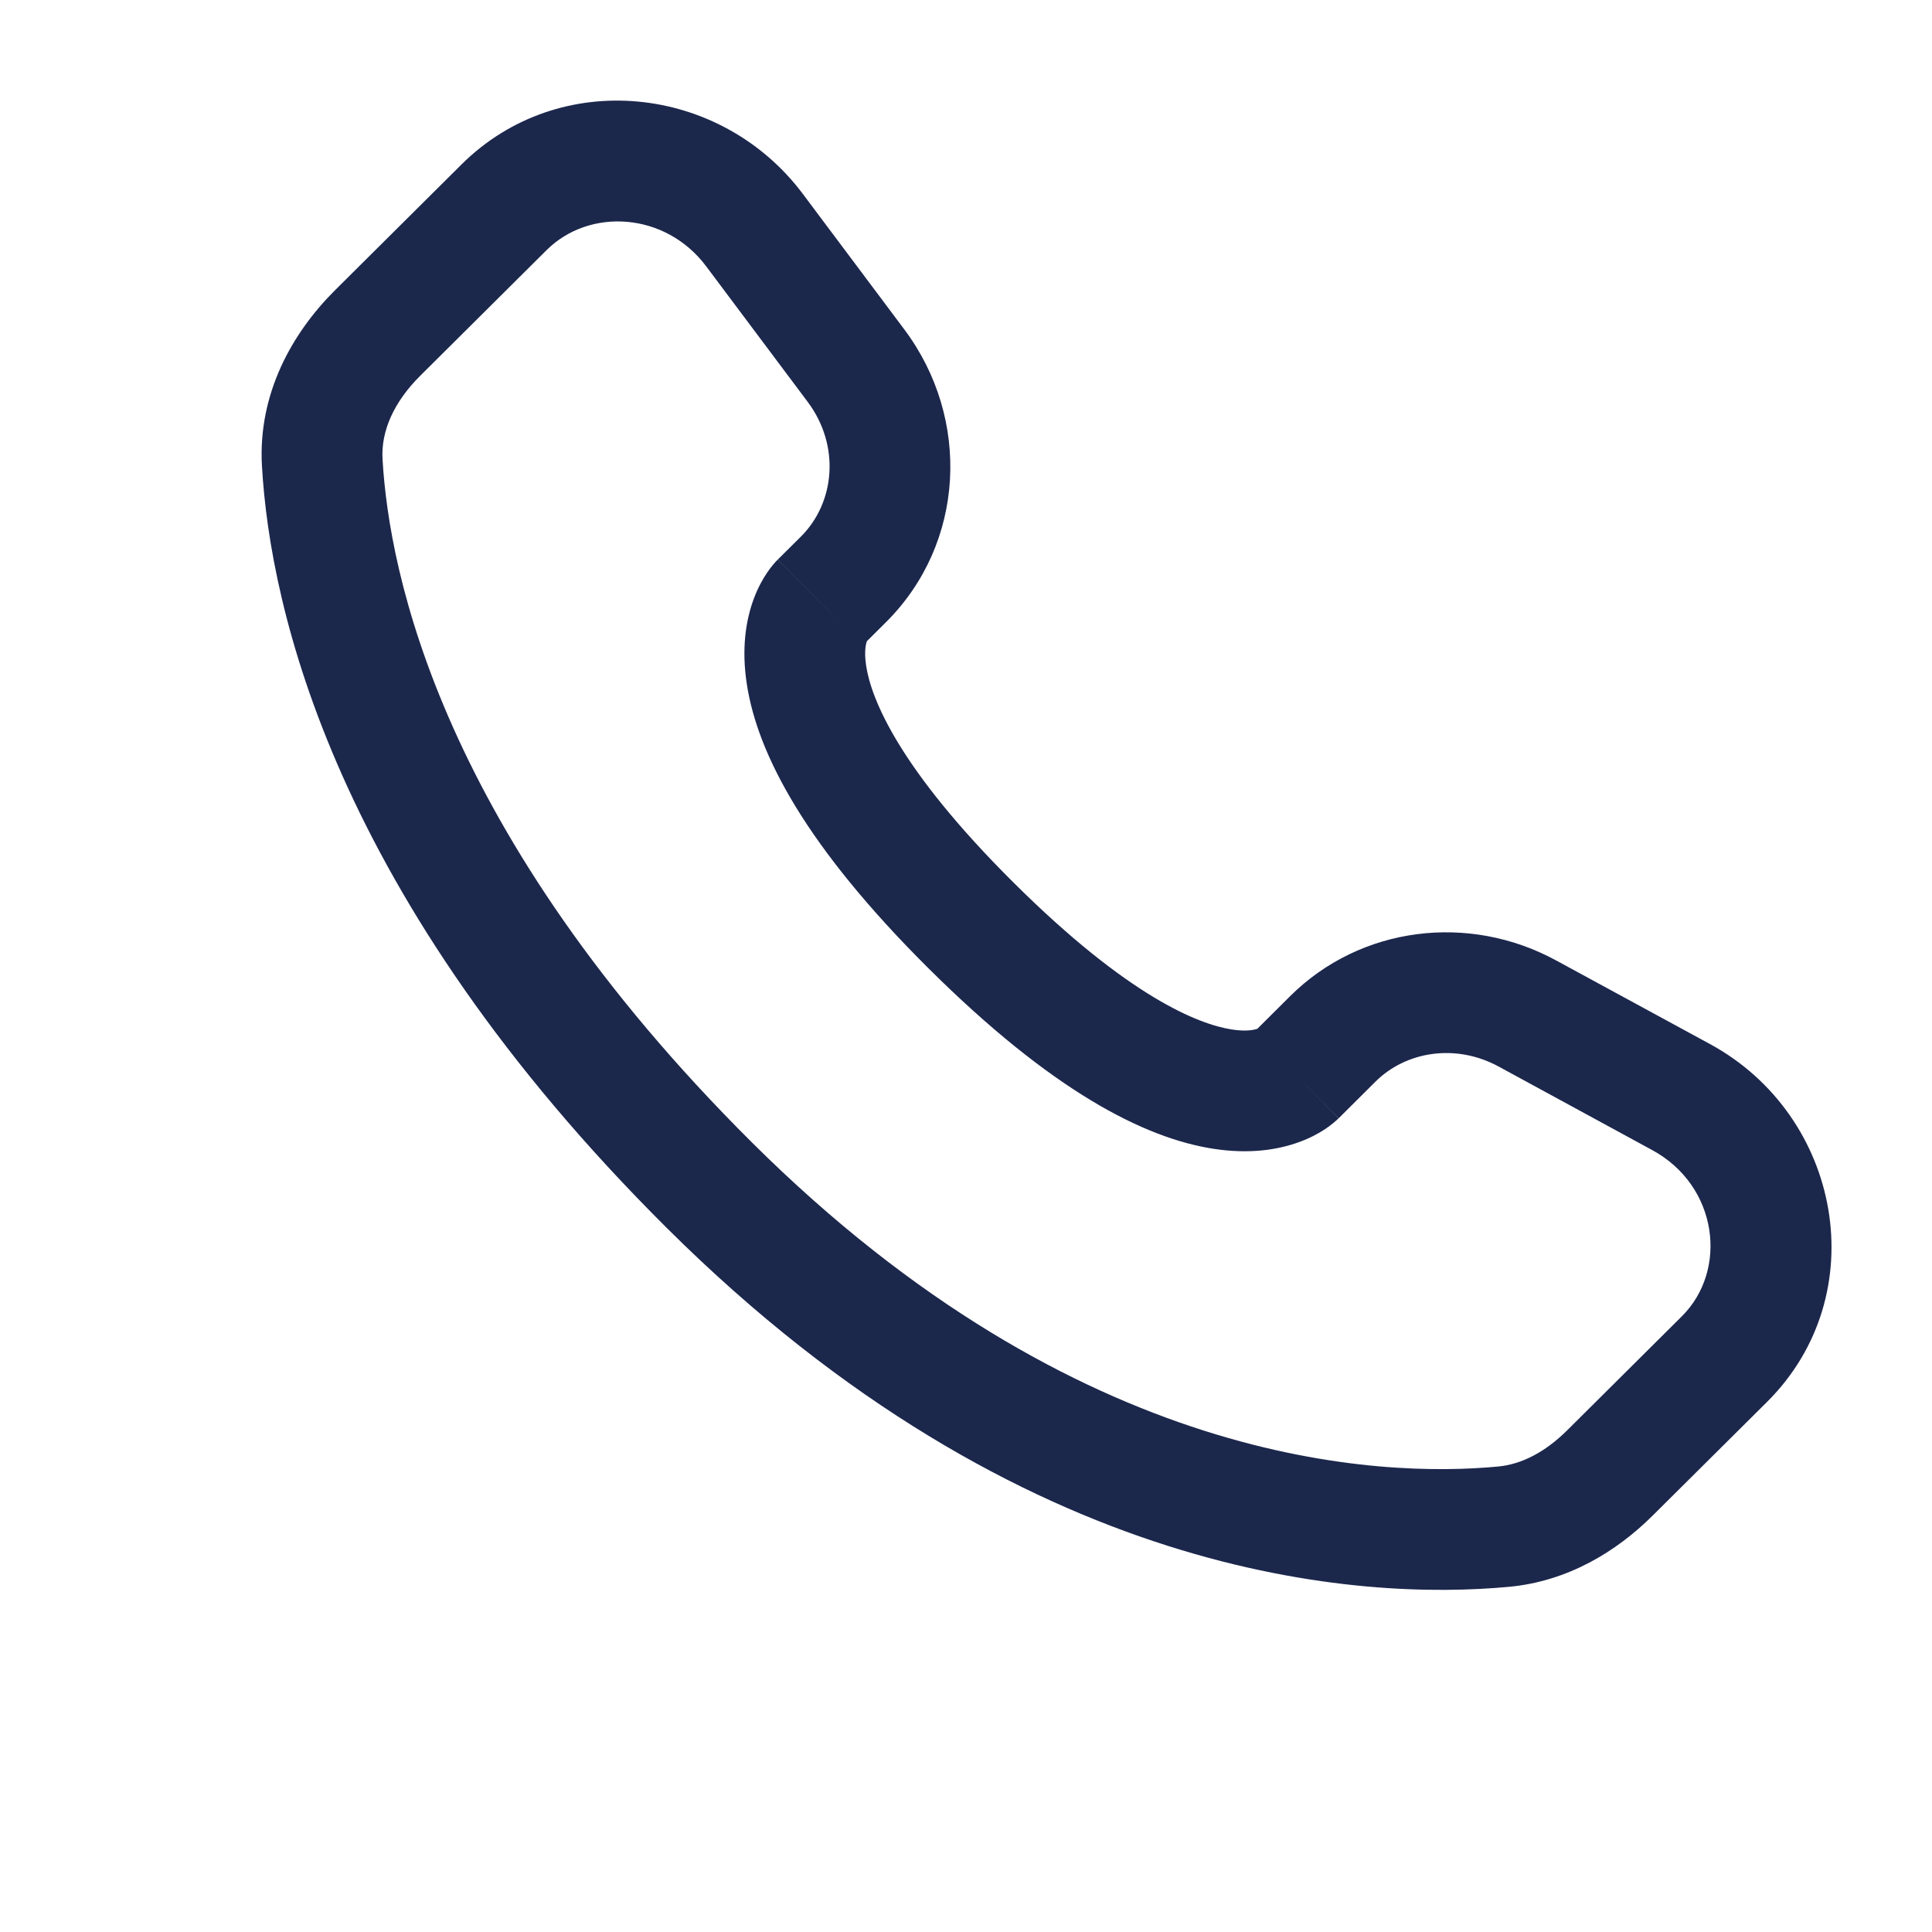
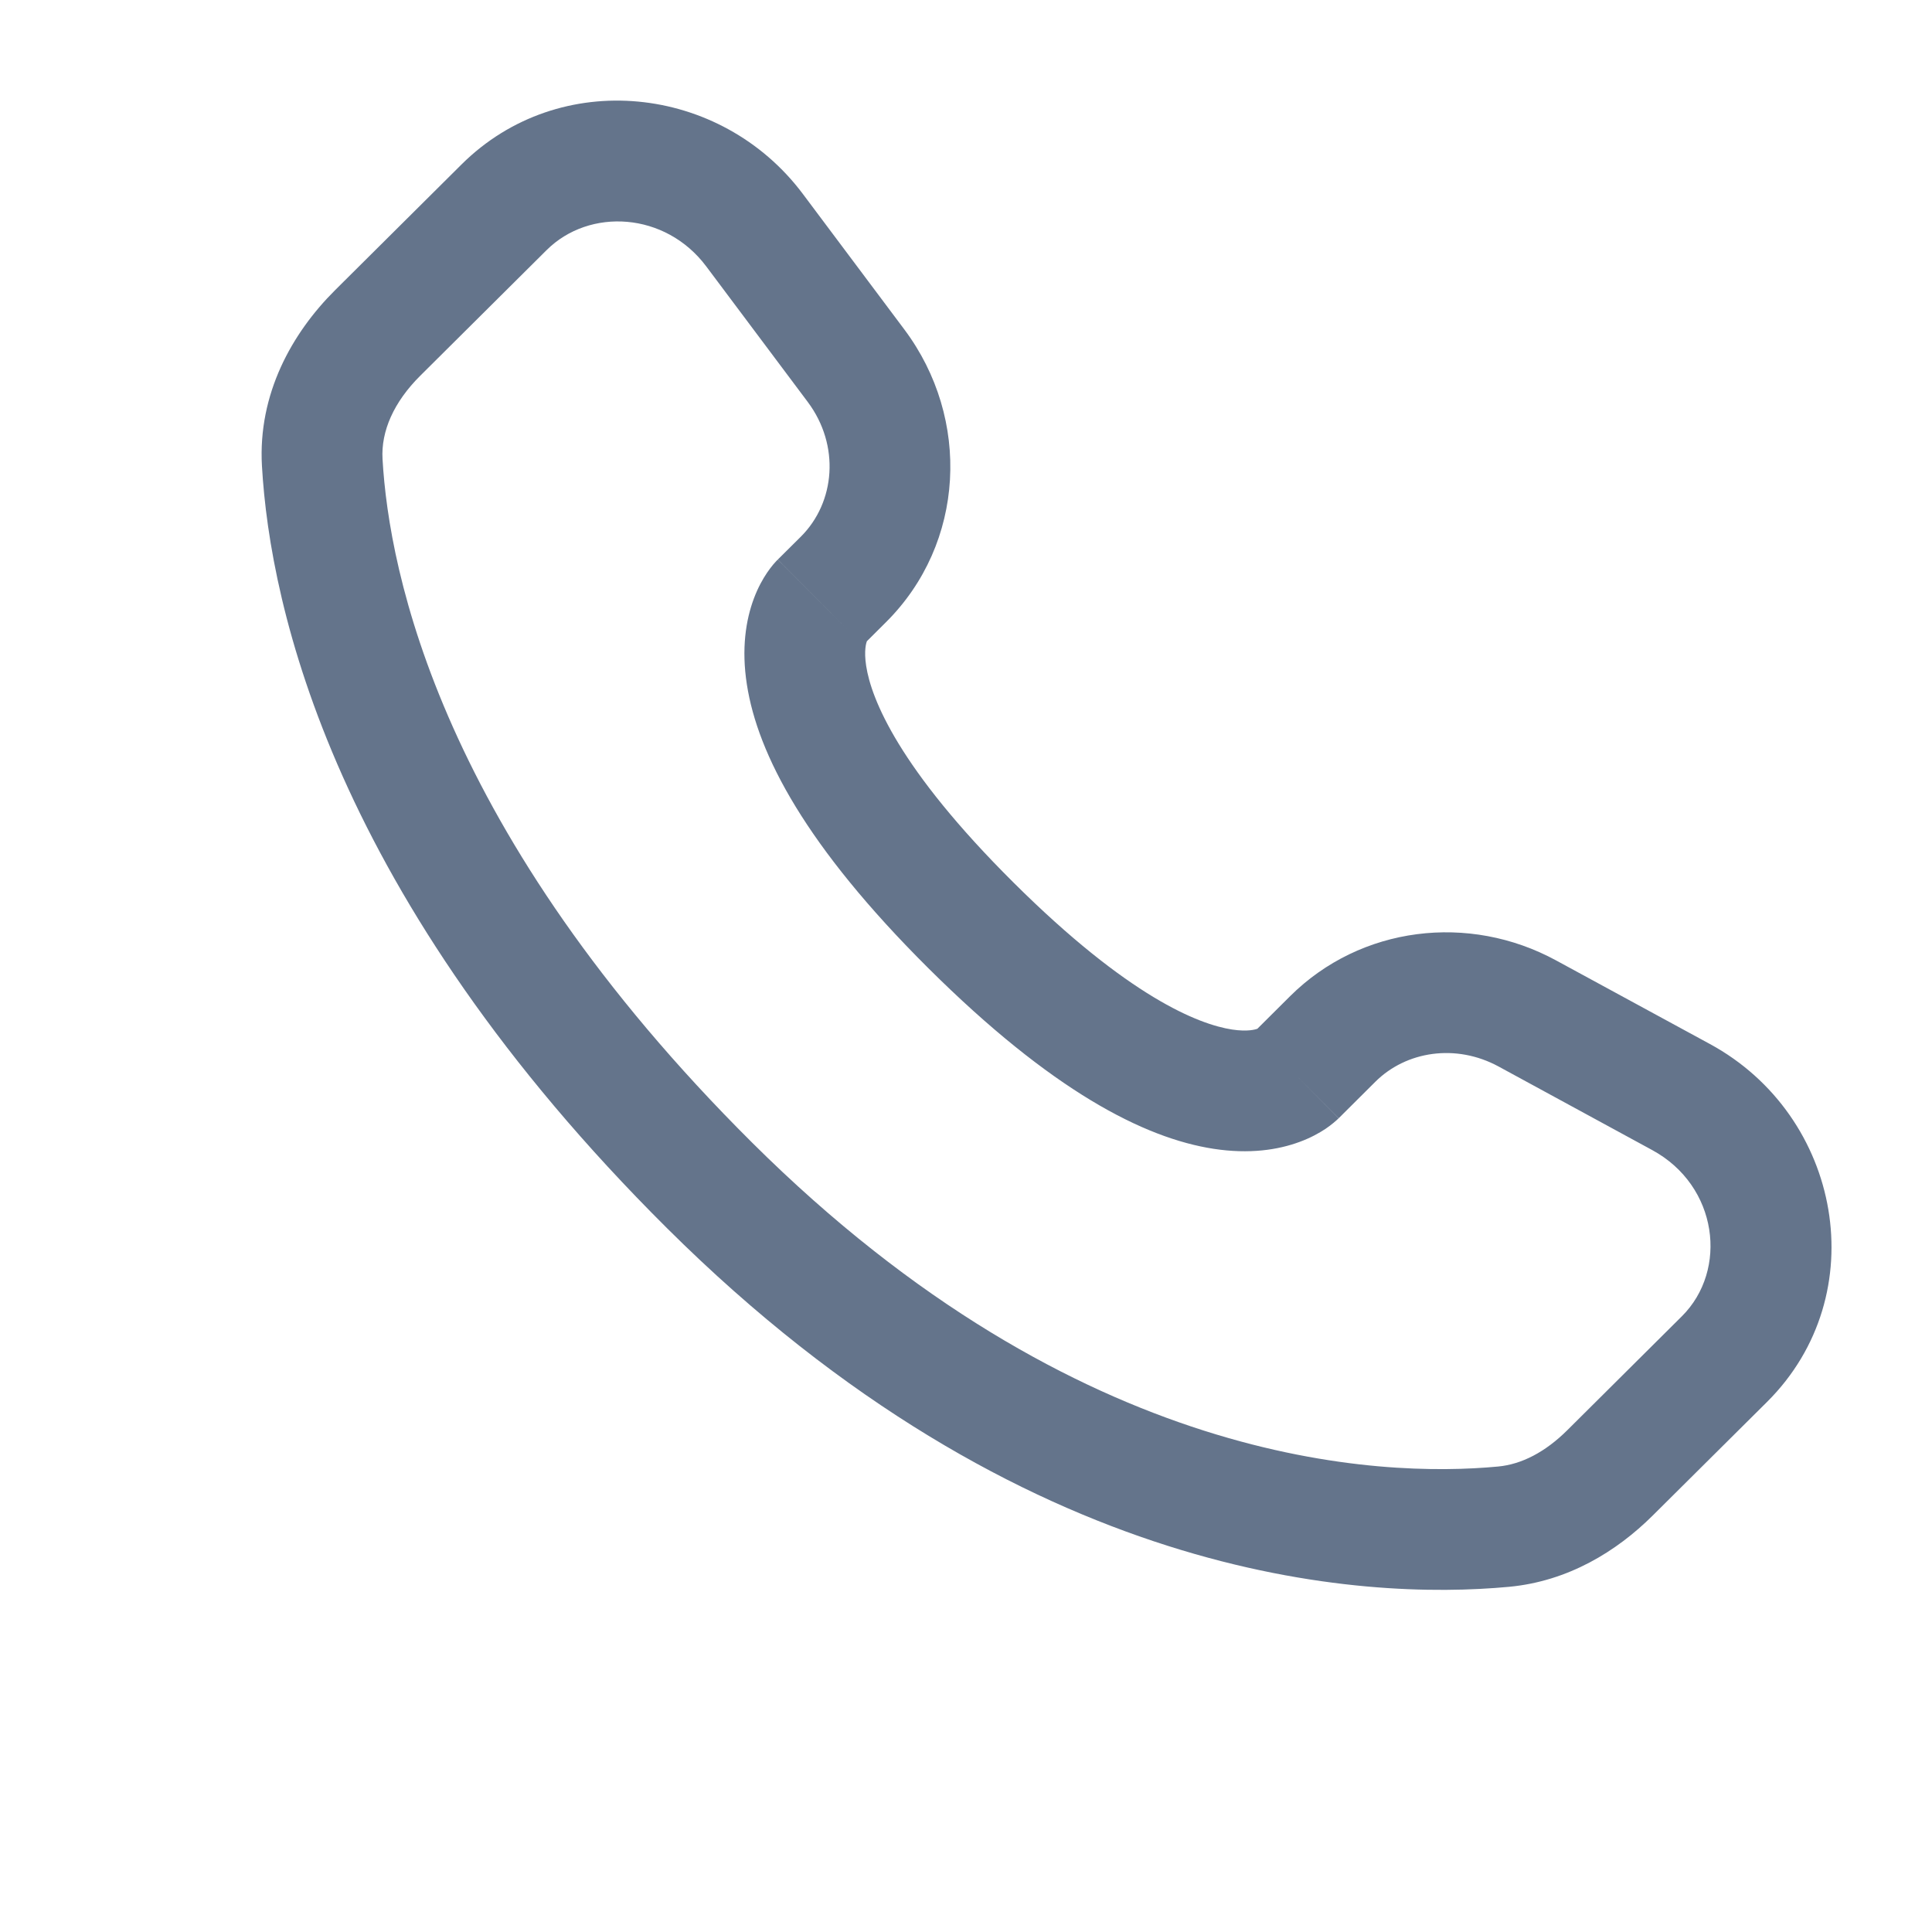
<svg xmlns="http://www.w3.org/2000/svg" width="800px" height="800px" viewBox="0 0 24 24" fill="none">
-   <path d="M16.101 13.359L15.572 12.827H15.572L16.101 13.359ZM16.556 12.906L17.085 13.438H17.085L16.556 12.906ZM18.973 12.589L18.615 13.248L18.973 12.589ZM20.883 13.628L20.525 14.287L20.883 13.628ZM21.422 16.883L21.951 17.415L21.422 16.883ZM20.001 18.295L19.472 17.764L20.001 18.295ZM18.676 18.965L18.746 19.712H18.746L18.676 18.965ZM8.815 14.727L9.344 14.195L8.815 14.727ZM4.003 5.746L3.254 5.788L3.254 5.788L4.003 5.746ZM10.477 7.197L11.006 7.729H11.006L10.477 7.197ZM10.634 4.543L11.235 4.094L10.634 4.543ZM9.373 2.859L8.773 3.309V3.309L9.373 2.859ZM6.261 2.575L6.79 3.107H6.79L6.261 2.575ZM4.692 4.136L4.163 3.604H4.163L4.692 4.136ZM12.063 11.497L12.592 10.965L12.063 11.497ZM16.63 13.891L17.085 13.438L16.027 12.374L15.572 12.827L16.63 13.891ZM18.615 13.248L20.525 14.287L21.241 12.969L19.331 11.931L18.615 13.248ZM20.893 16.351L19.472 17.764L20.53 18.827L21.951 17.415L20.893 16.351ZM18.607 18.218C17.157 18.354 13.406 18.233 9.344 14.195L8.287 15.258C12.719 19.665 16.937 19.881 18.746 19.712L18.607 18.218ZM9.344 14.195C5.473 10.345 4.832 7.108 4.752 5.703L3.254 5.788C3.355 7.556 4.149 11.144 8.287 15.258L9.344 14.195ZM10.72 8.014L11.006 7.729L9.949 6.666L9.662 6.951L10.72 8.014ZM11.235 4.094L9.974 2.41L8.773 3.309L10.034 4.993L11.235 4.094ZM5.733 2.043L4.163 3.604L5.221 4.667L6.79 3.107L5.733 2.043ZM10.191 7.483C9.662 6.951 9.661 6.951 9.66 6.952C9.66 6.952 9.659 6.953 9.659 6.954C9.658 6.955 9.657 6.956 9.656 6.957C9.654 6.959 9.652 6.961 9.65 6.963C9.645 6.968 9.641 6.972 9.636 6.978C9.626 6.988 9.616 7 9.604 7.014C9.582 7.041 9.556 7.074 9.529 7.114C9.475 7.194 9.416 7.299 9.366 7.432C9.264 7.703 9.209 8.061 9.278 8.503C9.412 9.368 10.008 10.511 11.534 12.029L12.592 10.965C11.163 9.545 10.823 8.681 10.76 8.273C10.73 8.079 10.761 7.984 10.77 7.961C10.775 7.947 10.777 7.946 10.771 7.955C10.768 7.96 10.762 7.967 10.754 7.977C10.75 7.982 10.745 7.988 10.739 7.994C10.736 7.997 10.733 8 10.73 8.004C10.729 8.005 10.727 8.007 10.725 8.009C10.724 8.01 10.723 8.011 10.722 8.012C10.722 8.012 10.721 8.013 10.721 8.013C10.72 8.014 10.72 8.014 10.191 7.483ZM11.534 12.029C13.061 13.547 14.21 14.138 15.076 14.271C15.519 14.339 15.876 14.285 16.147 14.184C16.28 14.135 16.386 14.076 16.466 14.023C16.506 13.996 16.539 13.97 16.566 13.948C16.58 13.937 16.592 13.926 16.602 13.917C16.608 13.912 16.613 13.907 16.617 13.903C16.619 13.901 16.622 13.899 16.624 13.897C16.625 13.896 16.626 13.895 16.627 13.894C16.627 13.893 16.628 13.893 16.628 13.892C16.629 13.892 16.63 13.891 16.101 13.359C15.572 12.827 15.573 12.826 15.573 12.826C15.573 12.826 15.574 12.825 15.575 12.824C15.576 12.823 15.576 12.823 15.577 12.822C15.579 12.82 15.581 12.818 15.583 12.817C15.586 12.813 15.589 12.81 15.593 12.807C15.599 12.802 15.604 12.797 15.609 12.793C15.619 12.785 15.627 12.78 15.631 12.776C15.64 12.77 15.638 12.773 15.624 12.778C15.599 12.788 15.501 12.819 15.304 12.789C14.89 12.725 14.02 12.385 12.592 10.965L11.534 12.029ZM9.974 2.41C8.954 1.048 6.95 0.833 5.733 2.043L6.79 3.107C7.322 2.578 8.266 2.632 8.773 3.309L9.974 2.41ZM4.752 5.703C4.732 5.357 4.891 4.995 5.221 4.667L4.163 3.604C3.626 4.138 3.203 4.894 3.254 5.788L4.752 5.703ZM19.472 17.764C19.198 18.037 18.903 18.191 18.607 18.218L18.746 19.712C19.48 19.643 20.082 19.272 20.53 18.827L19.472 17.764ZM11.006 7.729C11.991 6.75 12.064 5.202 11.235 4.094L10.034 4.993C10.437 5.532 10.377 6.239 9.949 6.666L11.006 7.729ZM20.525 14.287C21.343 14.732 21.47 15.777 20.893 16.351L21.951 17.415C23.291 16.082 22.878 13.858 21.241 12.969L20.525 14.287ZM17.085 13.438C17.469 13.056 18.087 12.962 18.615 13.248L19.331 11.931C18.247 11.341 16.903 11.504 16.027 12.374L17.085 13.438Z" fill="#1C274C" />
+   <path d="M16.101 13.359L15.572 12.827H15.572L16.101 13.359ZM16.556 12.906L17.085 13.438H17.085L16.556 12.906ZM18.973 12.589L18.615 13.248L18.973 12.589ZM20.883 13.628L20.525 14.287L20.883 13.628ZM21.422 16.883L21.951 17.415L21.422 16.883ZM20.001 18.295L19.472 17.764L20.001 18.295ZM18.676 18.965L18.746 19.712H18.746L18.676 18.965ZM8.815 14.727L9.344 14.195L8.815 14.727ZM4.003 5.746L3.254 5.788L3.254 5.788L4.003 5.746ZM10.477 7.197L11.006 7.729H11.006L10.477 7.197ZM10.634 4.543L11.235 4.094L10.634 4.543ZM9.373 2.859L8.773 3.309V3.309L9.373 2.859ZM6.261 2.575L6.79 3.107H6.79L6.261 2.575ZM4.692 4.136L4.163 3.604H4.163L4.692 4.136ZM12.063 11.497L12.592 10.965L12.063 11.497ZM16.63 13.891L17.085 13.438L16.027 12.374L15.572 12.827L16.63 13.891ZM18.615 13.248L20.525 14.287L21.241 12.969L19.331 11.931L18.615 13.248ZM20.893 16.351L19.472 17.764L20.53 18.827L21.951 17.415L20.893 16.351ZM18.607 18.218C17.157 18.354 13.406 18.233 9.344 14.195L8.287 15.258C12.719 19.665 16.937 19.881 18.746 19.712L18.607 18.218ZM9.344 14.195C5.473 10.345 4.832 7.108 4.752 5.703L3.254 5.788C3.355 7.556 4.149 11.144 8.287 15.258L9.344 14.195ZM10.72 8.014L11.006 7.729L9.949 6.666L9.662 6.951L10.72 8.014ZM11.235 4.094L9.974 2.41L8.773 3.309L10.034 4.993L11.235 4.094ZM5.733 2.043L4.163 3.604L5.221 4.667L6.79 3.107L5.733 2.043ZM10.191 7.483C9.662 6.951 9.661 6.951 9.66 6.952C9.66 6.952 9.659 6.953 9.659 6.954C9.658 6.955 9.657 6.956 9.656 6.957C9.654 6.959 9.652 6.961 9.65 6.963C9.645 6.968 9.641 6.972 9.636 6.978C9.626 6.988 9.616 7 9.604 7.014C9.582 7.041 9.556 7.074 9.529 7.114C9.475 7.194 9.416 7.299 9.366 7.432C9.264 7.703 9.209 8.061 9.278 8.503C9.412 9.368 10.008 10.511 11.534 12.029L12.592 10.965C11.163 9.545 10.823 8.681 10.76 8.273C10.73 8.079 10.761 7.984 10.77 7.961C10.775 7.947 10.777 7.946 10.771 7.955C10.768 7.96 10.762 7.967 10.754 7.977C10.75 7.982 10.745 7.988 10.739 7.994C10.736 7.997 10.733 8 10.73 8.004C10.729 8.005 10.727 8.007 10.725 8.009C10.724 8.01 10.723 8.011 10.722 8.012C10.722 8.012 10.721 8.013 10.721 8.013C10.72 8.014 10.72 8.014 10.191 7.483ZM11.534 12.029C13.061 13.547 14.21 14.138 15.076 14.271C15.519 14.339 15.876 14.285 16.147 14.184C16.28 14.135 16.386 14.076 16.466 14.023C16.506 13.996 16.539 13.97 16.566 13.948C16.58 13.937 16.592 13.926 16.602 13.917C16.608 13.912 16.613 13.907 16.617 13.903C16.619 13.901 16.622 13.899 16.624 13.897C16.625 13.896 16.626 13.895 16.627 13.894C16.627 13.893 16.628 13.893 16.628 13.892C16.629 13.892 16.63 13.891 16.101 13.359C15.572 12.827 15.573 12.826 15.573 12.826C15.573 12.826 15.574 12.825 15.575 12.824C15.576 12.823 15.576 12.823 15.577 12.822C15.579 12.82 15.581 12.818 15.583 12.817C15.586 12.813 15.589 12.81 15.593 12.807C15.599 12.802 15.604 12.797 15.609 12.793C15.619 12.785 15.627 12.78 15.631 12.776C15.64 12.77 15.638 12.773 15.624 12.778C15.599 12.788 15.501 12.819 15.304 12.789C14.89 12.725 14.02 12.385 12.592 10.965L11.534 12.029ZM9.974 2.41C8.954 1.048 6.95 0.833 5.733 2.043L6.79 3.107C7.322 2.578 8.266 2.632 8.773 3.309L9.974 2.41ZM4.752 5.703C4.732 5.357 4.891 4.995 5.221 4.667L4.163 3.604C3.626 4.138 3.203 4.894 3.254 5.788L4.752 5.703ZM19.472 17.764C19.198 18.037 18.903 18.191 18.607 18.218L18.746 19.712C19.48 19.643 20.082 19.272 20.53 18.827L19.472 17.764ZM11.006 7.729C11.991 6.75 12.064 5.202 11.235 4.094L10.034 4.993C10.437 5.532 10.377 6.239 9.949 6.666L11.006 7.729ZM20.525 14.287C21.343 14.732 21.47 15.777 20.893 16.351L21.951 17.415C23.291 16.082 22.878 13.858 21.241 12.969L20.525 14.287ZM17.085 13.438C17.469 13.056 18.087 12.962 18.615 13.248L19.331 11.931C18.247 11.341 16.903 11.504 16.027 12.374L17.085 13.438Z" fill="#64748b" />
</svg>
